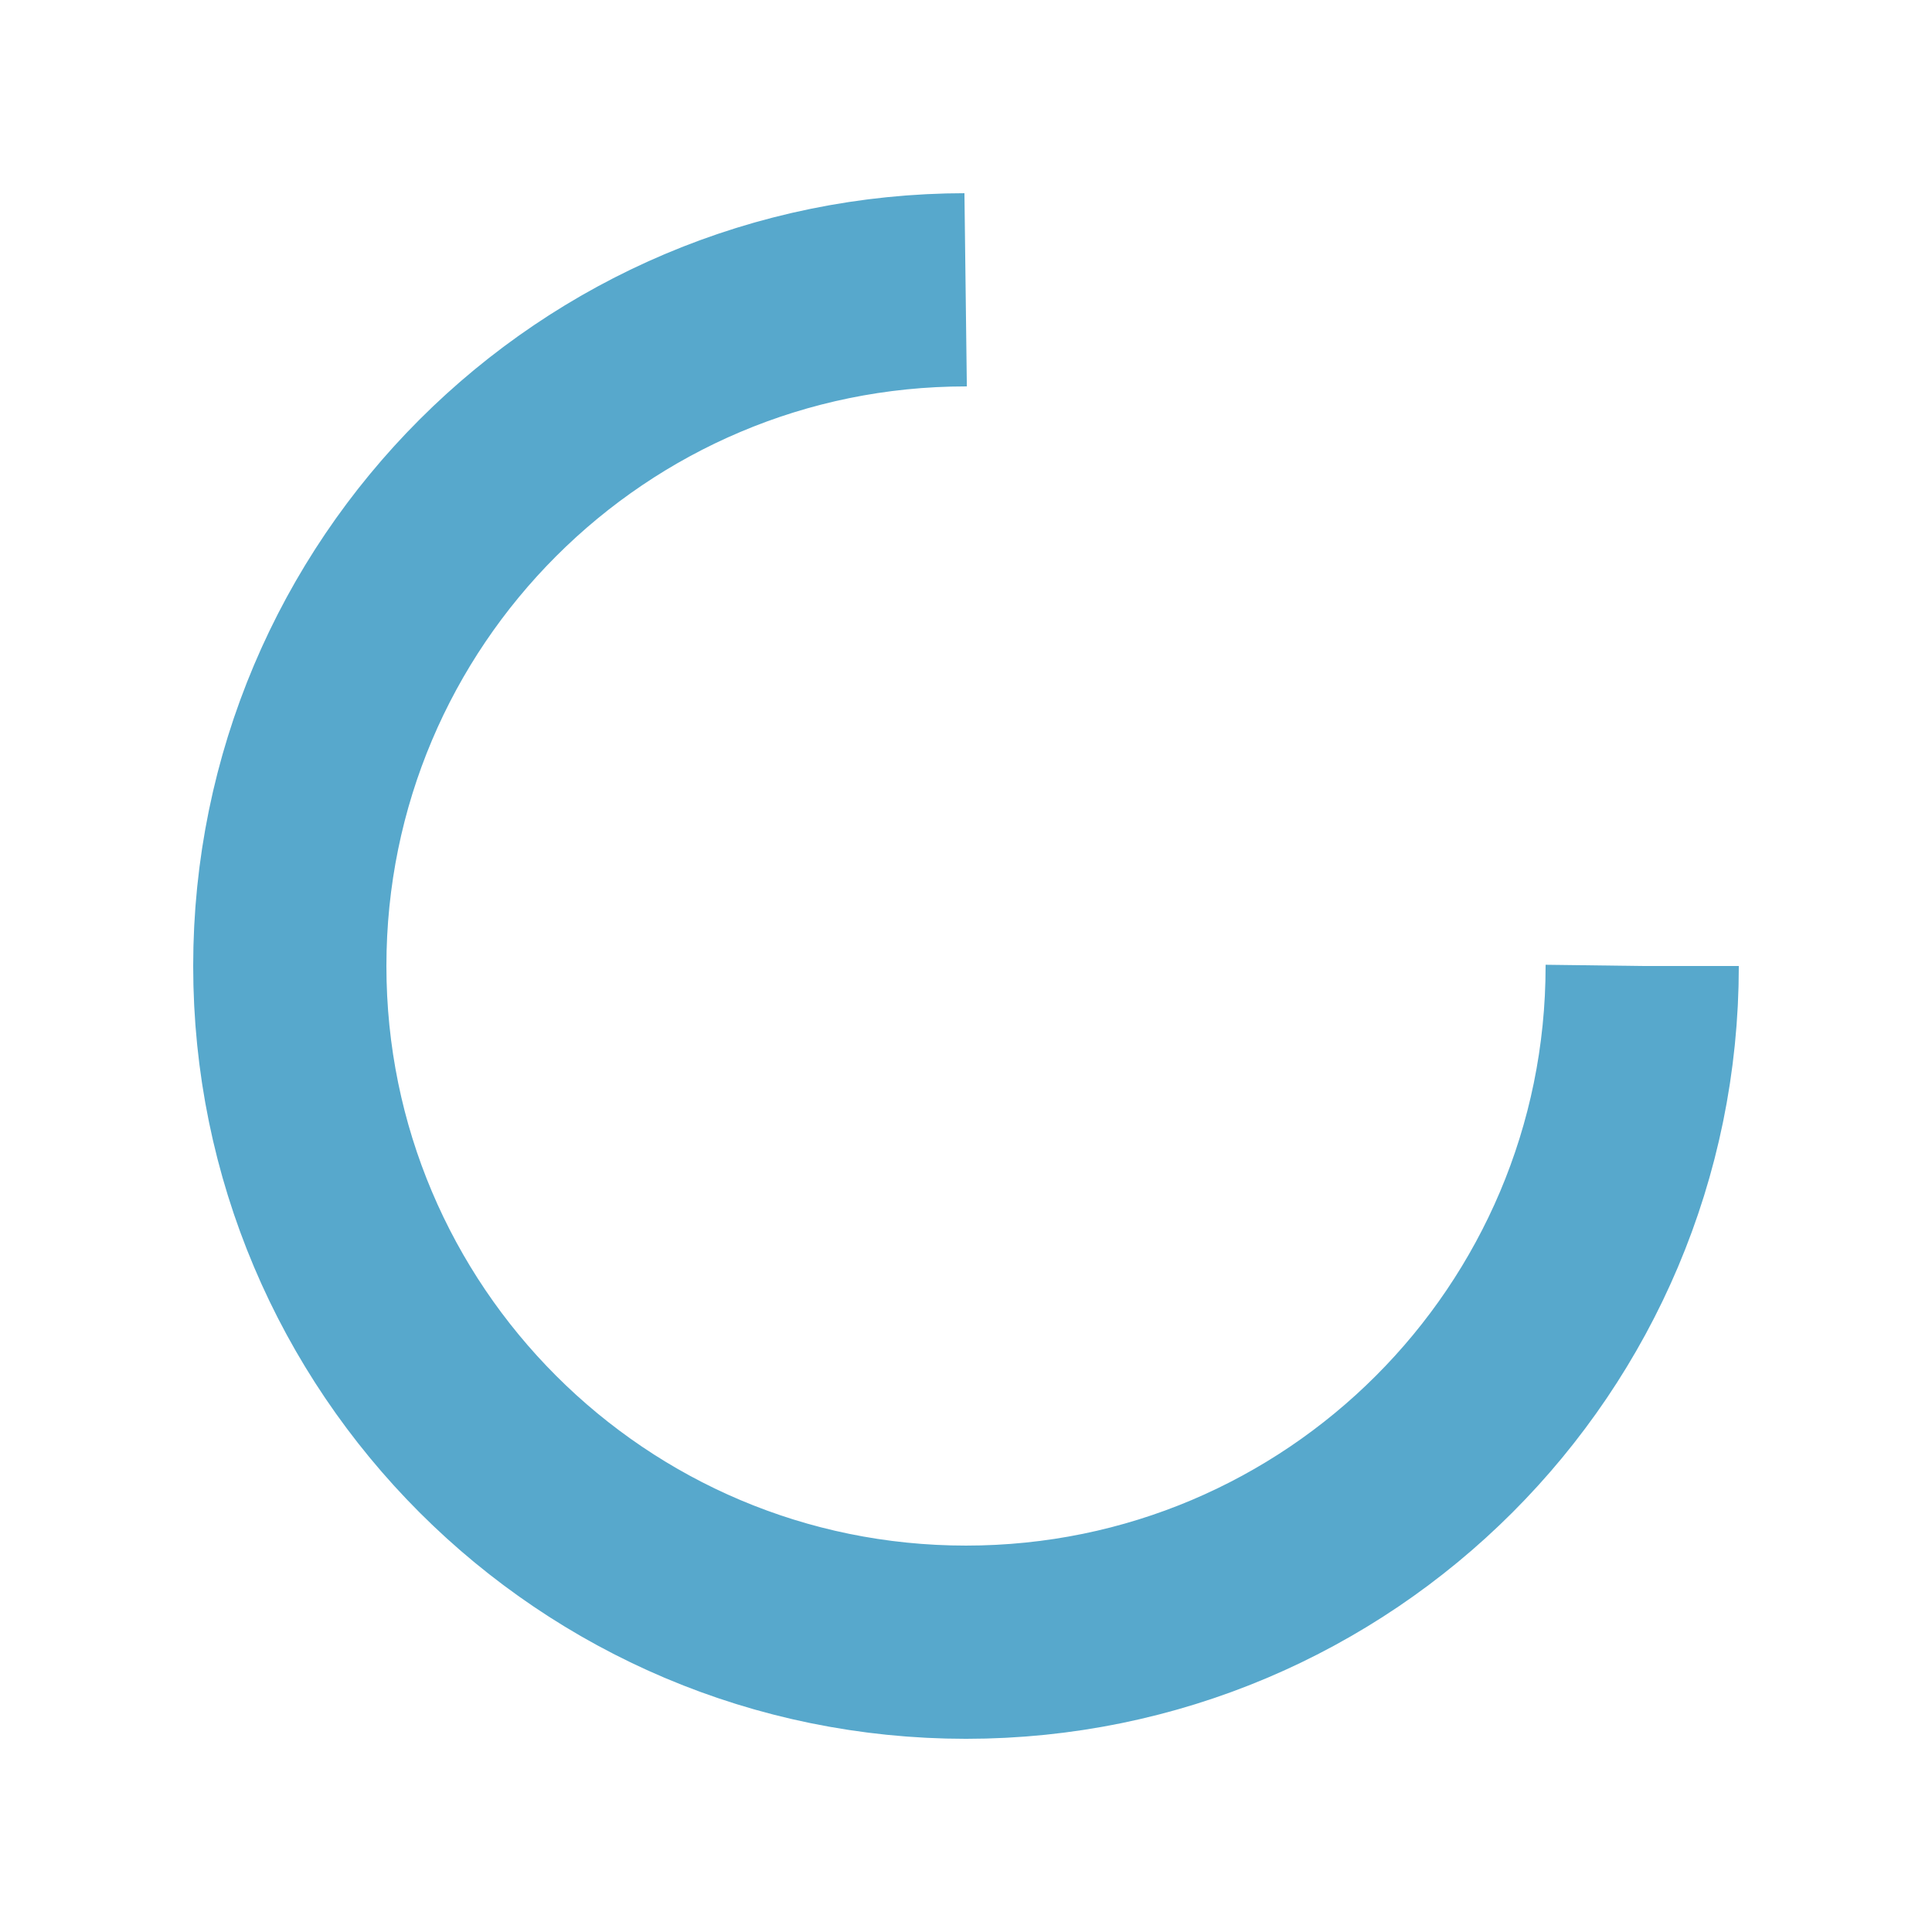
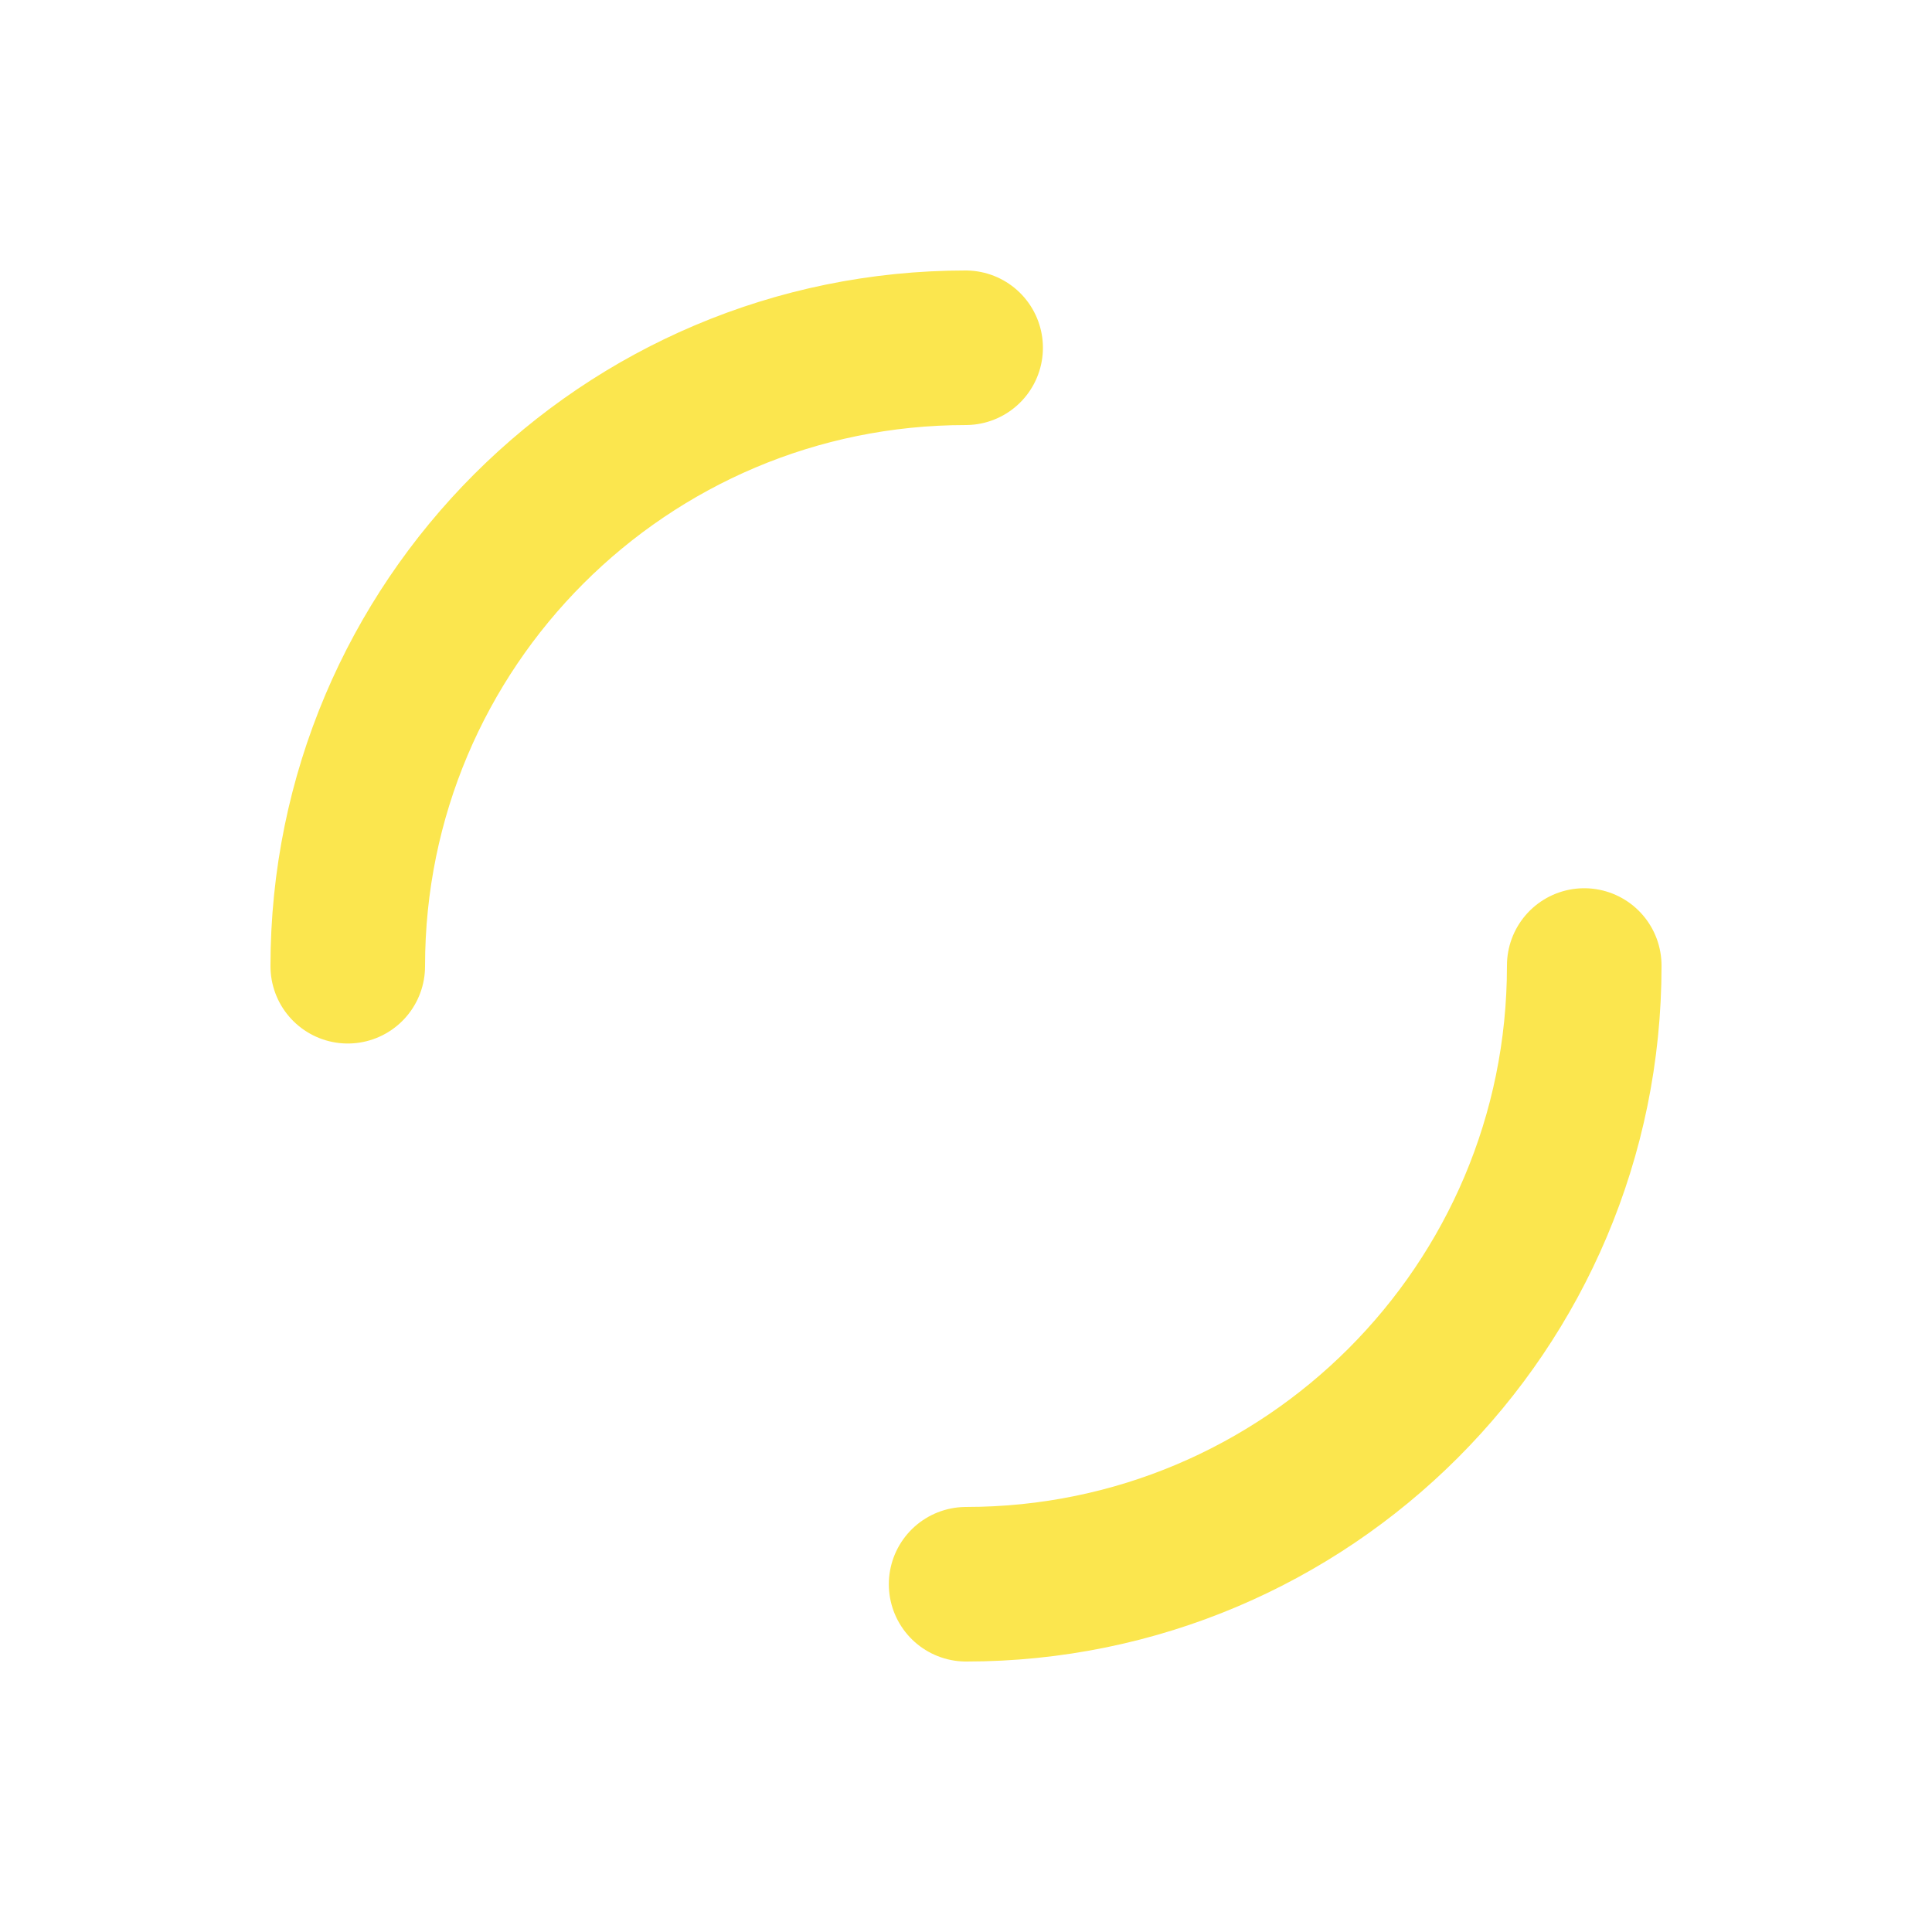
- <svg xmlns="http://www.w3.org/2000/svg" viewBox="0 0 100 100" preserveAspectRatio="xMidYMid" width="100" height="100" style="shape-rendering: auto; display: block; background: transparent;">
+ <svg xmlns="http://www.w3.org/2000/svg" viewBox="0 0 100 100" preserveAspectRatio="xMidYMid" width="200" height="200" style="shape-rendering: auto; display: block; background: transparent;">
  <g>
-     <circle stroke-dasharray="164.934 56.978" r="35" stroke-width="10" stroke="#57a8cc" fill="none" cy="50" cx="50">
-       <animateTransform keyTimes="0;1" values="0 50 50;360 50 50" dur="1s" repeatCount="indefinite" type="rotate" attributeName="transform" />
+     <circle stroke-linecap="round" fill="none" stroke-dasharray="50.265 50.265" stroke="#fbe64e" stroke-width="8" r="32" cy="50" cx="50">
+       <animateTransform values="0 50 50;360 50 50" keyTimes="0;1" dur="1s" repeatCount="indefinite" type="rotate" attributeName="transform" />
    </circle>
    <g />
  </g>
</svg>
